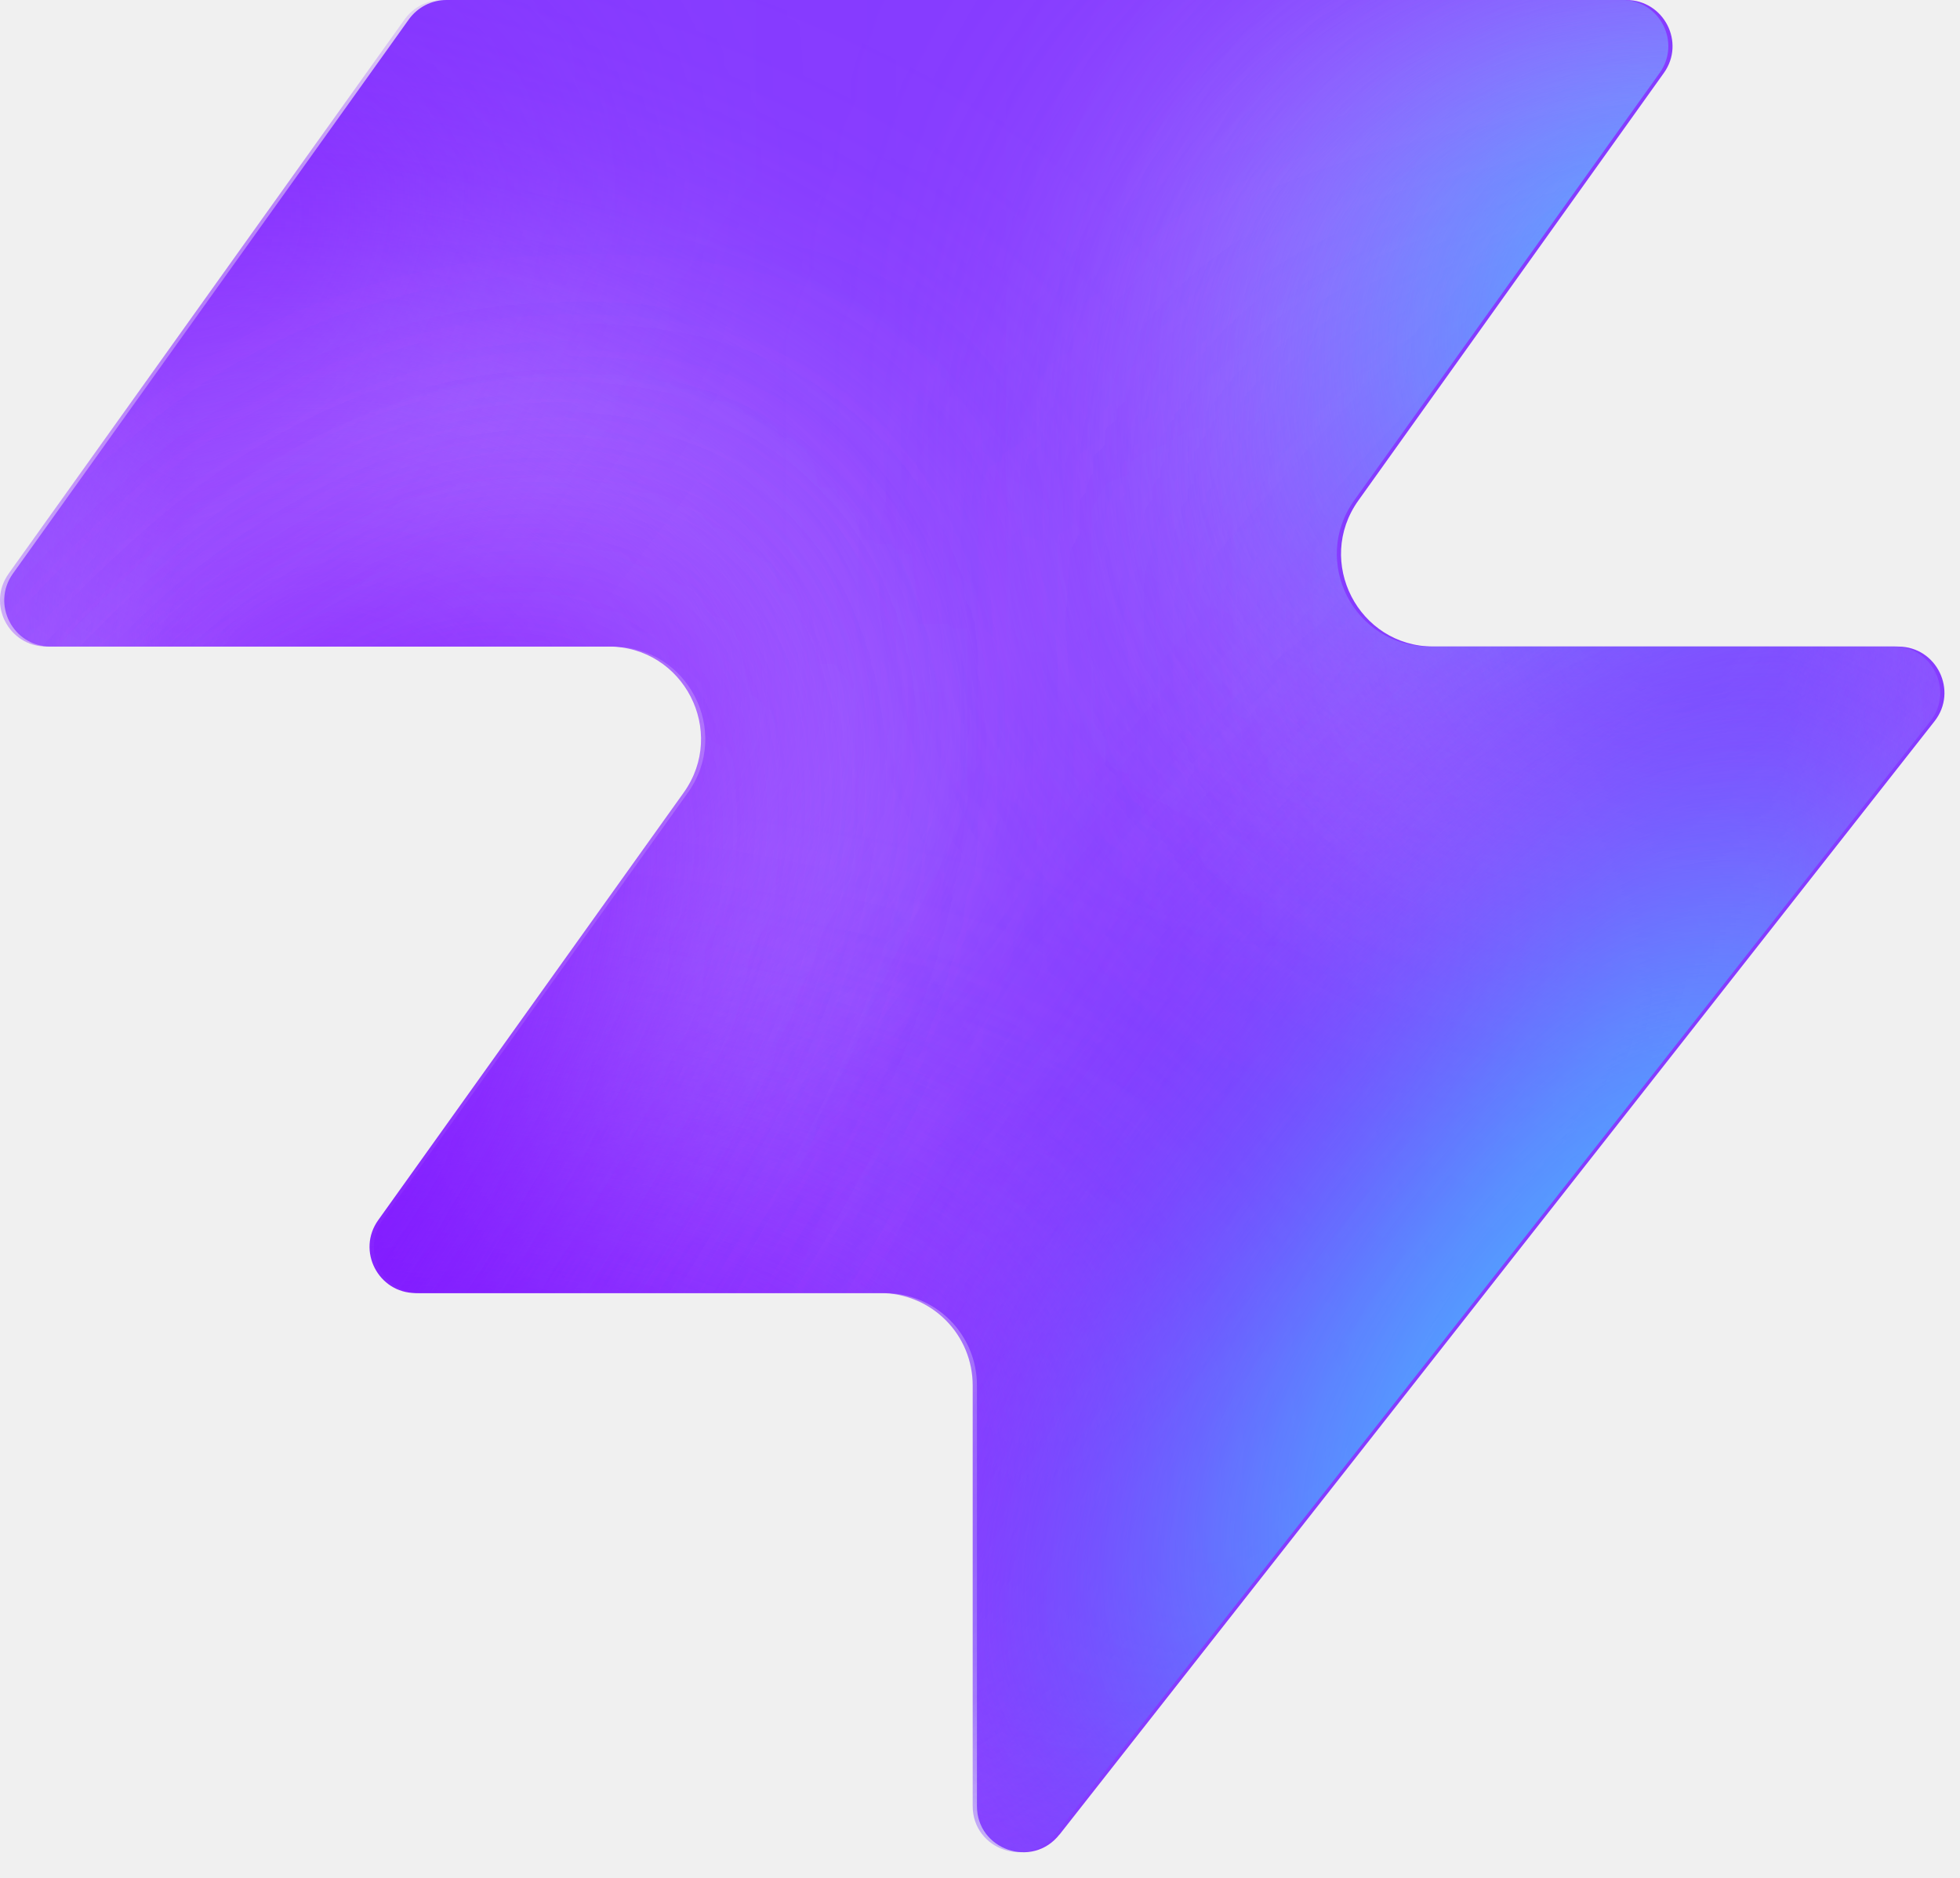
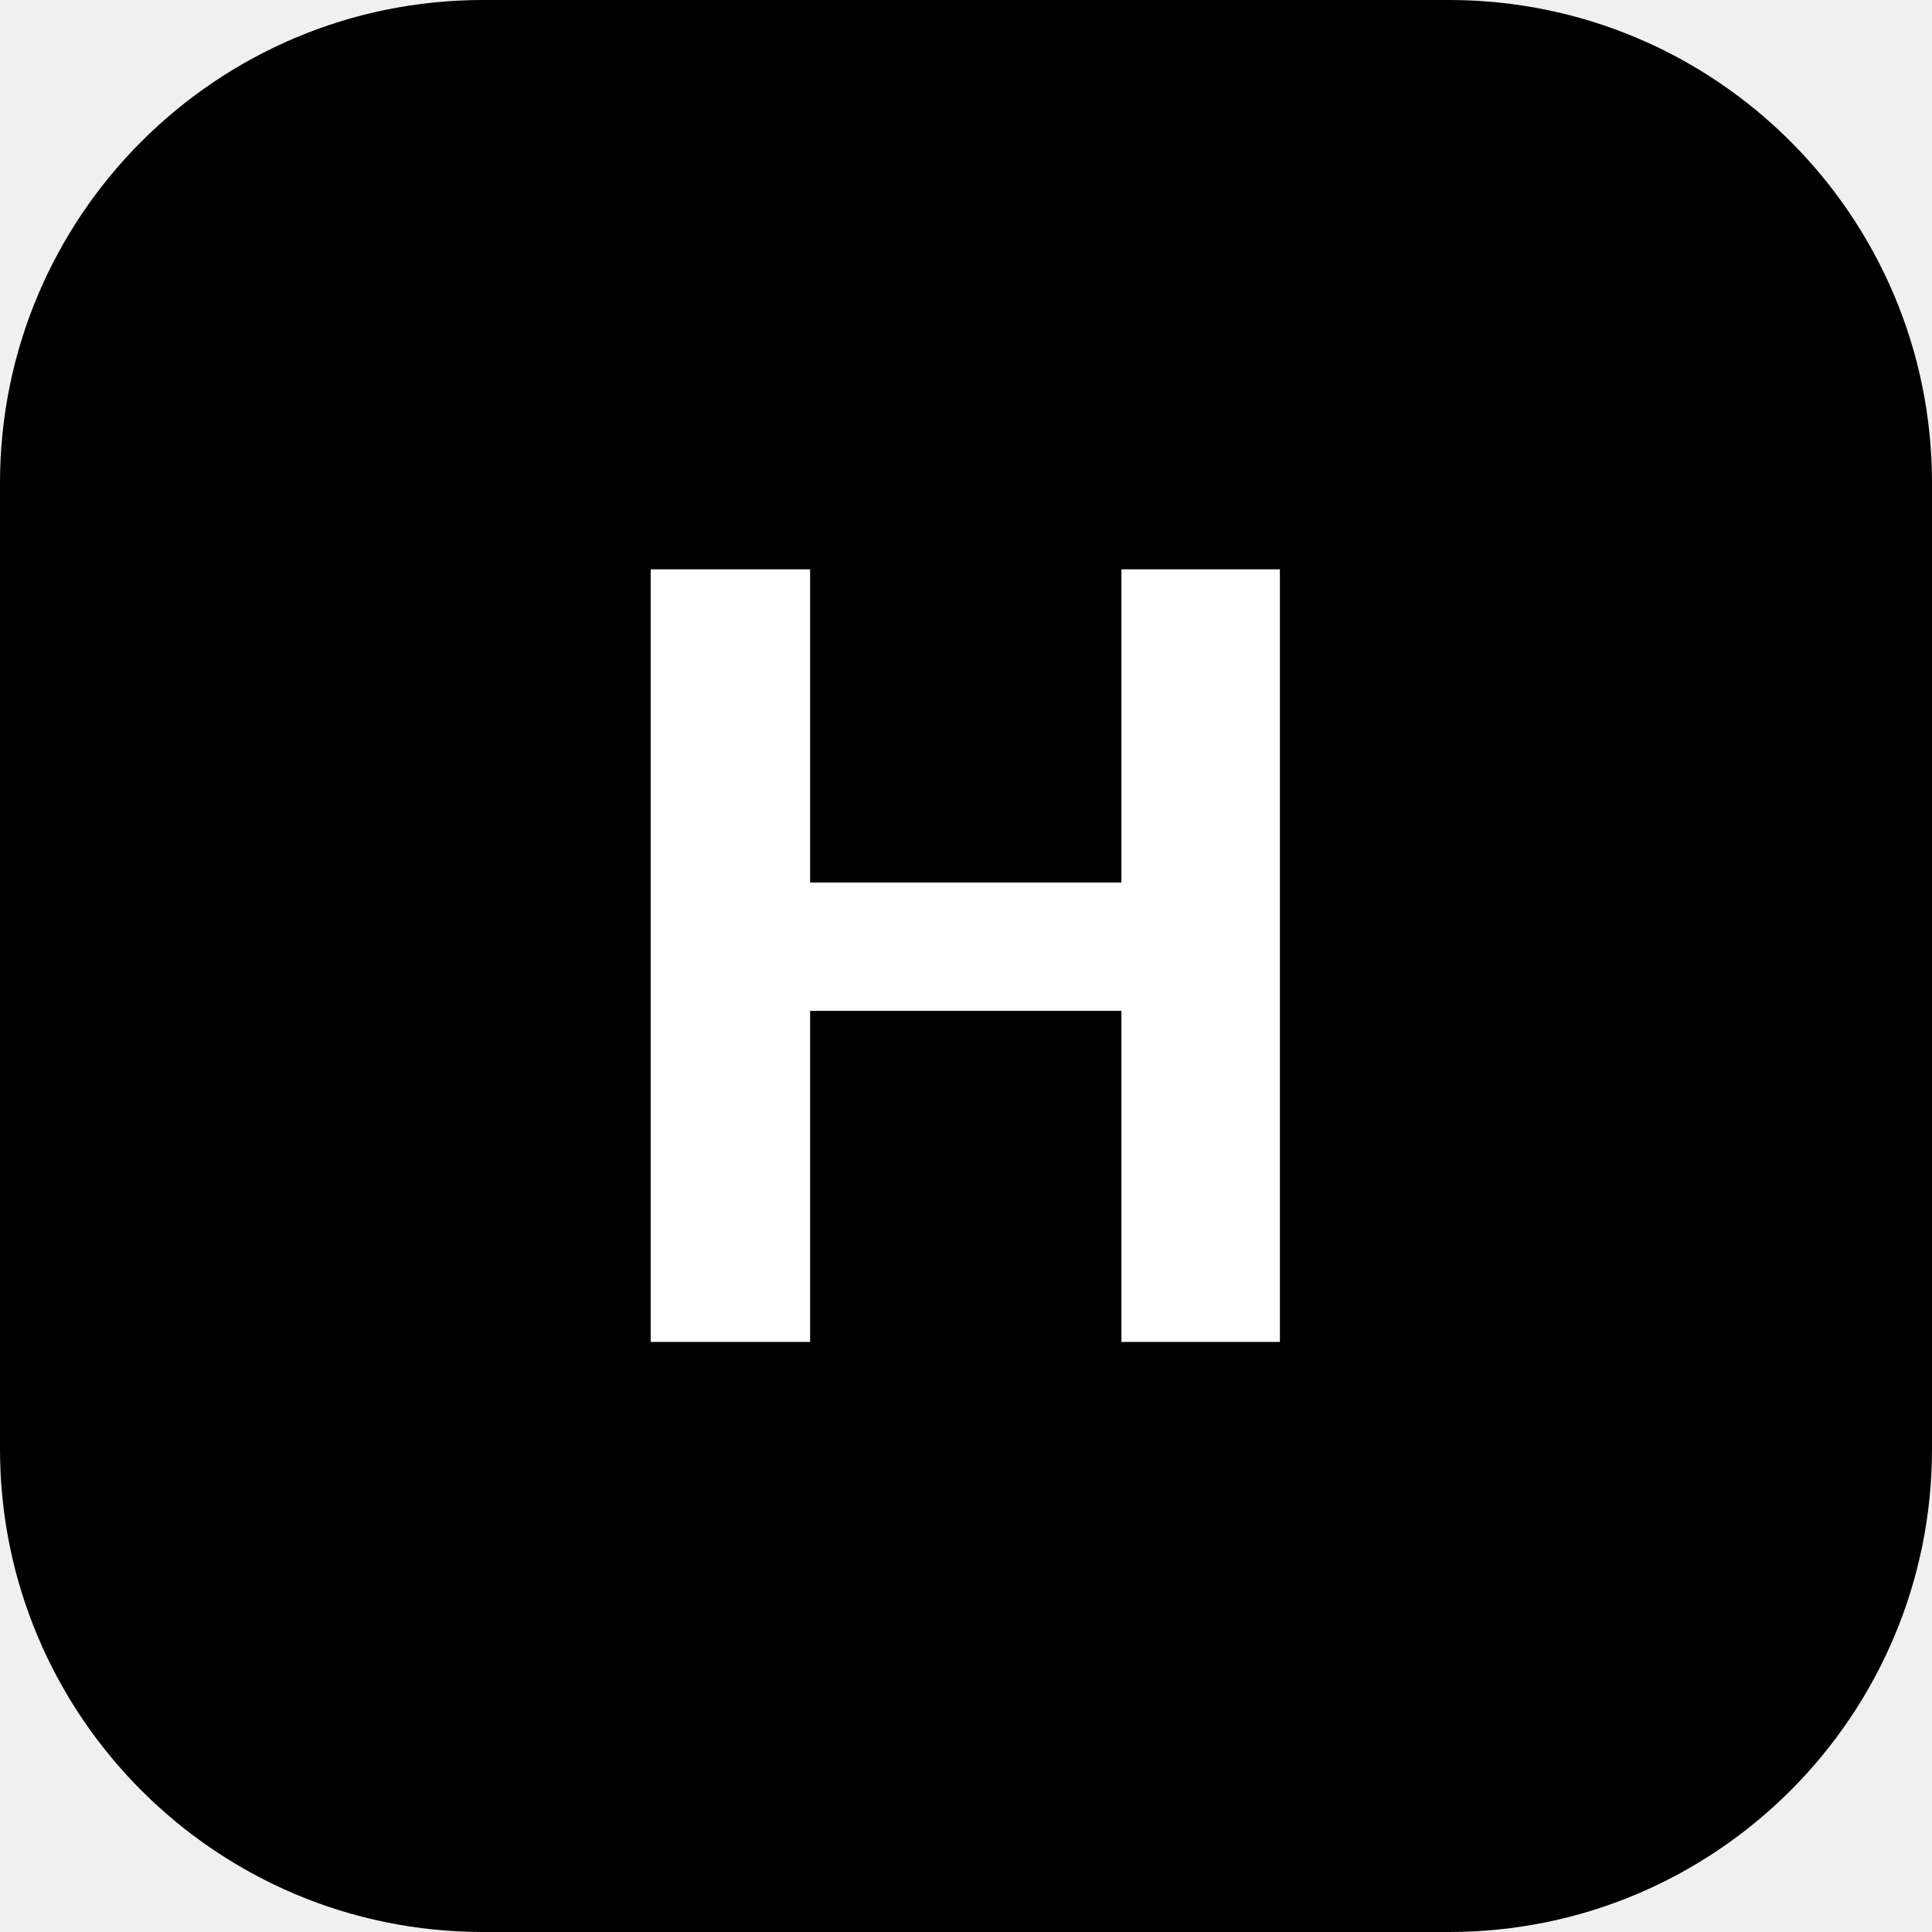
- <svg xmlns="http://www.w3.org/2000/svg" width="48" height="46" fill="none" viewBox="0 0 48 46">
-   <path fill="#863bff" d="M25.946 44.938c-.664.845-2.021.375-2.021-.698V33.937a2.26 2.26 0 0 0-2.262-2.262H10.287c-.92 0-1.456-1.04-.92-1.788l7.48-10.471c1.07-1.497 0-3.578-1.842-3.578H1.237c-.92 0-1.456-1.04-.92-1.788L10.013.474c.214-.297.556-.474.92-.474h28.894c.92 0 1.456 1.04.92 1.788l-7.48 10.471c-1.07 1.498 0 3.579 1.842 3.579h11.377c.943 0 1.473 1.088.89 1.83L25.947 44.94z" style="fill:#863bff;fill:color(display-p3 .525 .23 1);fill-opacity:1" />
-   <mask id="a" width="48" height="46" x="0" y="0" maskUnits="userSpaceOnUse" style="mask-type:alpha">
-     <path fill="#000" d="M25.842 44.938c-.664.844-2.021.375-2.021-.698V33.937a2.26 2.26 0 0 0-2.262-2.262H10.183c-.92 0-1.456-1.04-.92-1.788l7.48-10.471c1.07-1.498 0-3.579-1.842-3.579H1.133c-.92 0-1.456-1.04-.92-1.787L9.91.473c.214-.297.556-.474.92-.474h28.894c.92 0 1.456 1.04.92 1.788l-7.48 10.471c-1.07 1.498 0 3.578 1.842 3.578h11.377c.943 0 1.473 1.088.89 1.832L25.843 44.94z" style="fill:#000;fill-opacity:1" />
-   </mask>
-   <g mask="url(#a)">
-     <g filter="url(#b)">
-       <ellipse cx="5.508" cy="14.704" fill="#ede6ff" rx="5.508" ry="14.704" style="fill:#ede6ff;fill:color(display-p3 .927 .903 1);fill-opacity:1" transform="matrix(.00324 1 1 -.00324 -4.47 31.516)" />
-     </g>
-     <g filter="url(#c)">
-       <ellipse cx="10.399" cy="29.851" fill="#ede6ff" rx="10.399" ry="29.851" style="fill:#ede6ff;fill:color(display-p3 .927 .903 1);fill-opacity:1" transform="matrix(.00324 1 1 -.00324 -39.328 7.883)" />
-     </g>
-     <g filter="url(#d)">
-       <ellipse cx="5.508" cy="30.487" fill="#7e14ff" rx="5.508" ry="30.487" style="fill:#7e14ff;fill:color(display-p3 .492 .077 1);fill-opacity:1" transform="rotate(89.814 -25.913 -14.639)scale(1 -1)" />
-     </g>
-     <g filter="url(#e)">
-       <ellipse cx="5.508" cy="30.599" fill="#7e14ff" rx="5.508" ry="30.599" style="fill:#7e14ff;fill:color(display-p3 .492 .077 1);fill-opacity:1" transform="rotate(89.814 -32.644 -3.334)scale(1 -1)" />
-     </g>
-     <g filter="url(#f)">
-       <ellipse cx="5.508" cy="30.599" fill="#7e14ff" rx="5.508" ry="30.599" style="fill:#7e14ff;fill:color(display-p3 .492 .077 1);fill-opacity:1" transform="matrix(.00324 1 1 -.00324 -34.34 30.47)" />
-     </g>
-     <g filter="url(#g)">
-       <ellipse cx="14.072" cy="22.078" fill="#ede6ff" rx="14.072" ry="22.078" style="fill:#ede6ff;fill:color(display-p3 .927 .903 1);fill-opacity:1" transform="rotate(93.35 24.506 48.493)scale(-1 1)" />
-     </g>
-     <g filter="url(#h)">
-       <ellipse cx="3.47" cy="21.501" fill="#7e14ff" rx="3.47" ry="21.501" style="fill:#7e14ff;fill:color(display-p3 .492 .077 1);fill-opacity:1" transform="rotate(89.009 28.708 47.59)scale(-1 1)" />
-     </g>
-     <g filter="url(#i)">
-       <ellipse cx="3.47" cy="21.501" fill="#7e14ff" rx="3.47" ry="21.501" style="fill:#7e14ff;fill:color(display-p3 .492 .077 1);fill-opacity:1" transform="rotate(89.009 28.708 47.59)scale(-1 1)" />
-     </g>
-     <g filter="url(#j)">
-       <ellipse cx=".387" cy="8.972" fill="#7e14ff" rx="4.407" ry="29.108" style="fill:#7e14ff;fill:color(display-p3 .492 .077 1);fill-opacity:1" transform="rotate(39.51 .387 8.972)" />
-     </g>
-     <g filter="url(#k)">
-       <ellipse cx="47.523" cy="-6.092" fill="#7e14ff" rx="4.407" ry="29.108" style="fill:#7e14ff;fill:color(display-p3 .492 .077 1);fill-opacity:1" transform="rotate(37.892 47.523 -6.092)" />
-     </g>
-     <g filter="url(#l)">
-       <ellipse cx="41.412" cy="6.333" fill="#47bfff" rx="5.971" ry="9.665" style="fill:#47bfff;fill:color(display-p3 .28 .748 1);fill-opacity:1" transform="rotate(37.892 41.412 6.333)" />
-     </g>
-     <g filter="url(#m)">
-       <ellipse cx="-1.879" cy="38.332" fill="#7e14ff" rx="4.407" ry="29.108" style="fill:#7e14ff;fill:color(display-p3 .492 .077 1);fill-opacity:1" transform="rotate(37.892 -1.88 38.332)" />
-     </g>
-     <g filter="url(#n)">
-       <ellipse cx="-1.879" cy="38.332" fill="#7e14ff" rx="4.407" ry="29.108" style="fill:#7e14ff;fill:color(display-p3 .492 .077 1);fill-opacity:1" transform="rotate(37.892 -1.88 38.332)" />
-     </g>
-     <g filter="url(#o)">
-       <ellipse cx="35.651" cy="29.907" fill="#7e14ff" rx="4.407" ry="29.108" style="fill:#7e14ff;fill:color(display-p3 .492 .077 1);fill-opacity:1" transform="rotate(37.892 35.651 29.907)" />
-     </g>
-     <g filter="url(#p)">
-       <ellipse cx="38.418" cy="32.4" fill="#47bfff" rx="5.971" ry="15.297" style="fill:#47bfff;fill:color(display-p3 .28 .748 1);fill-opacity:1" transform="rotate(37.892 38.418 32.4)" />
-     </g>
-   </g>
-   <defs>
-     <filter id="b" width="60.045" height="41.654" x="-19.77" y="16.149" color-interpolation-filters="sRGB" filterUnits="userSpaceOnUse">
-       <feFlood flood-opacity="0" result="BackgroundImageFix" />
-       <feBlend in="SourceGraphic" in2="BackgroundImageFix" result="shape" />
-       <feGaussianBlur result="effect1_foregroundBlur_2002_17158" stdDeviation="7.659" />
-     </filter>
-     <filter id="c" width="90.34" height="51.437" x="-54.613" y="-7.533" color-interpolation-filters="sRGB" filterUnits="userSpaceOnUse">
-       <feFlood flood-opacity="0" result="BackgroundImageFix" />
-       <feBlend in="SourceGraphic" in2="BackgroundImageFix" result="shape" />
-       <feGaussianBlur result="effect1_foregroundBlur_2002_17158" stdDeviation="7.659" />
-     </filter>
-     <filter id="d" width="79.355" height="29.4" x="-49.64" y="2.03" color-interpolation-filters="sRGB" filterUnits="userSpaceOnUse">
-       <feFlood flood-opacity="0" result="BackgroundImageFix" />
-       <feBlend in="SourceGraphic" in2="BackgroundImageFix" result="shape" />
-       <feGaussianBlur result="effect1_foregroundBlur_2002_17158" stdDeviation="4.596" />
-     </filter>
-     <filter id="e" width="79.579" height="29.4" x="-45.045" y="20.029" color-interpolation-filters="sRGB" filterUnits="userSpaceOnUse">
-       <feFlood flood-opacity="0" result="BackgroundImageFix" />
-       <feBlend in="SourceGraphic" in2="BackgroundImageFix" result="shape" />
-       <feGaussianBlur result="effect1_foregroundBlur_2002_17158" stdDeviation="4.596" />
-     </filter>
-     <filter id="f" width="79.579" height="29.4" x="-43.513" y="21.178" color-interpolation-filters="sRGB" filterUnits="userSpaceOnUse">
-       <feFlood flood-opacity="0" result="BackgroundImageFix" />
-       <feBlend in="SourceGraphic" in2="BackgroundImageFix" result="shape" />
-       <feGaussianBlur result="effect1_foregroundBlur_2002_17158" stdDeviation="4.596" />
-     </filter>
-     <filter id="g" width="74.749" height="58.852" x="15.756" y="-17.901" color-interpolation-filters="sRGB" filterUnits="userSpaceOnUse">
-       <feFlood flood-opacity="0" result="BackgroundImageFix" />
-       <feBlend in="SourceGraphic" in2="BackgroundImageFix" result="shape" />
-       <feGaussianBlur result="effect1_foregroundBlur_2002_17158" stdDeviation="7.659" />
-     </filter>
-     <filter id="h" width="61.377" height="25.362" x="23.548" y="2.284" color-interpolation-filters="sRGB" filterUnits="userSpaceOnUse">
-       <feFlood flood-opacity="0" result="BackgroundImageFix" />
-       <feBlend in="SourceGraphic" in2="BackgroundImageFix" result="shape" />
-       <feGaussianBlur result="effect1_foregroundBlur_2002_17158" stdDeviation="4.596" />
-     </filter>
-     <filter id="i" width="61.377" height="25.362" x="23.548" y="2.284" color-interpolation-filters="sRGB" filterUnits="userSpaceOnUse">
-       <feFlood flood-opacity="0" result="BackgroundImageFix" />
-       <feBlend in="SourceGraphic" in2="BackgroundImageFix" result="shape" />
-       <feGaussianBlur result="effect1_foregroundBlur_2002_17158" stdDeviation="4.596" />
-     </filter>
-     <filter id="j" width="56.045" height="63.649" x="-27.636" y="-22.853" color-interpolation-filters="sRGB" filterUnits="userSpaceOnUse">
-       <feFlood flood-opacity="0" result="BackgroundImageFix" />
-       <feBlend in="SourceGraphic" in2="BackgroundImageFix" result="shape" />
-       <feGaussianBlur result="effect1_foregroundBlur_2002_17158" stdDeviation="4.596" />
-     </filter>
-     <filter id="k" width="54.814" height="64.646" x="20.116" y="-38.415" color-interpolation-filters="sRGB" filterUnits="userSpaceOnUse">
-       <feFlood flood-opacity="0" result="BackgroundImageFix" />
-       <feBlend in="SourceGraphic" in2="BackgroundImageFix" result="shape" />
-       <feGaussianBlur result="effect1_foregroundBlur_2002_17158" stdDeviation="4.596" />
-     </filter>
-     <filter id="l" width="33.541" height="35.313" x="24.641" y="-11.323" color-interpolation-filters="sRGB" filterUnits="userSpaceOnUse">
-       <feFlood flood-opacity="0" result="BackgroundImageFix" />
-       <feBlend in="SourceGraphic" in2="BackgroundImageFix" result="shape" />
-       <feGaussianBlur result="effect1_foregroundBlur_2002_17158" stdDeviation="4.596" />
-     </filter>
-     <filter id="m" width="54.814" height="64.646" x="-29.286" y="6.009" color-interpolation-filters="sRGB" filterUnits="userSpaceOnUse">
-       <feFlood flood-opacity="0" result="BackgroundImageFix" />
-       <feBlend in="SourceGraphic" in2="BackgroundImageFix" result="shape" />
-       <feGaussianBlur result="effect1_foregroundBlur_2002_17158" stdDeviation="4.596" />
-     </filter>
-     <filter id="n" width="54.814" height="64.646" x="-29.286" y="6.009" color-interpolation-filters="sRGB" filterUnits="userSpaceOnUse">
-       <feFlood flood-opacity="0" result="BackgroundImageFix" />
-       <feBlend in="SourceGraphic" in2="BackgroundImageFix" result="shape" />
-       <feGaussianBlur result="effect1_foregroundBlur_2002_17158" stdDeviation="4.596" />
-     </filter>
-     <filter id="o" width="54.814" height="64.646" x="8.244" y="-2.416" color-interpolation-filters="sRGB" filterUnits="userSpaceOnUse">
-       <feFlood flood-opacity="0" result="BackgroundImageFix" />
-       <feBlend in="SourceGraphic" in2="BackgroundImageFix" result="shape" />
-       <feGaussianBlur result="effect1_foregroundBlur_2002_17158" stdDeviation="4.596" />
-     </filter>
-     <filter id="p" width="39.409" height="43.623" x="18.713" y="10.588" color-interpolation-filters="sRGB" filterUnits="userSpaceOnUse">
-       <feFlood flood-opacity="0" result="BackgroundImageFix" />
-       <feBlend in="SourceGraphic" in2="BackgroundImageFix" result="shape" />
-       <feGaussianBlur result="effect1_foregroundBlur_2002_17158" stdDeviation="4.596" />
-     </filter>
-   </defs>
+ <svg xmlns="http://www.w3.org/2000/svg" viewBox="0 0 32 32" width="32" height="32">
+   <rect width="32" height="32" rx="8" fill="#000000" />
+   <text x="50%" y="54%" text-anchor="middle" dominant-baseline="middle" fill="#ffffff" font-family="-apple-system, BlinkMacSystemFont, 'Segoe UI', Roboto, sans-serif" font-size="18" font-weight="600">H</text>
</svg>
